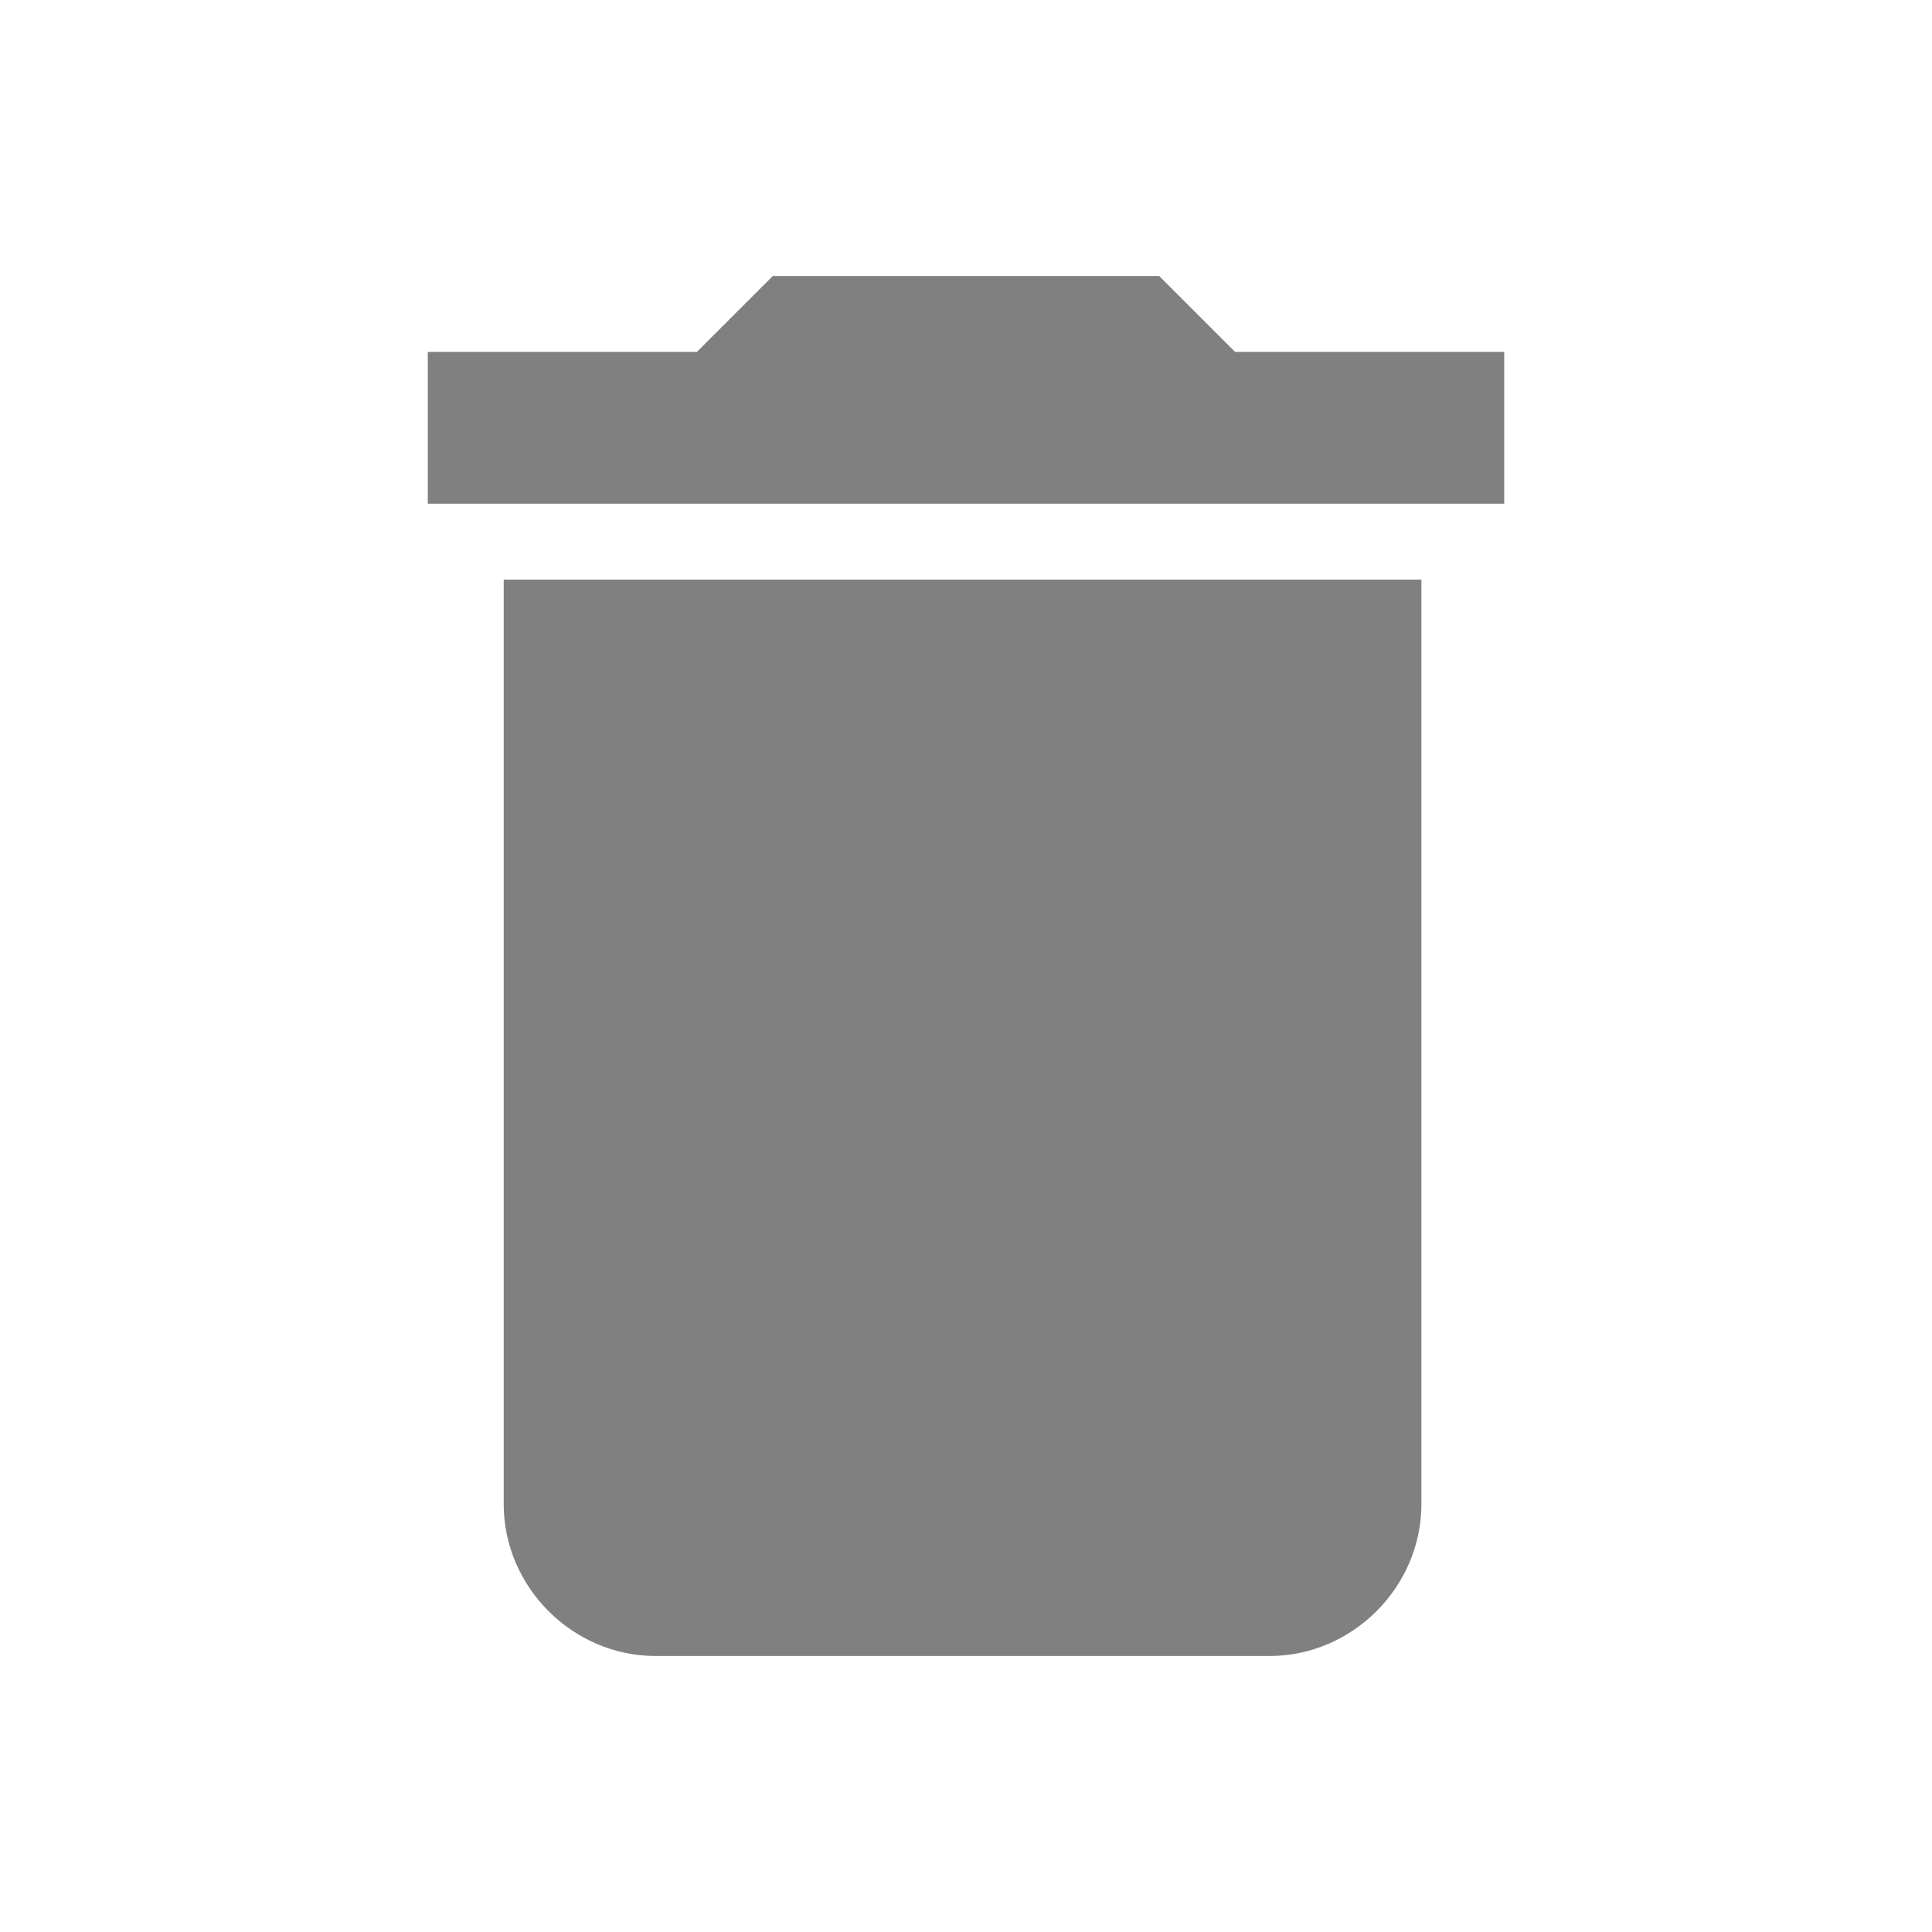
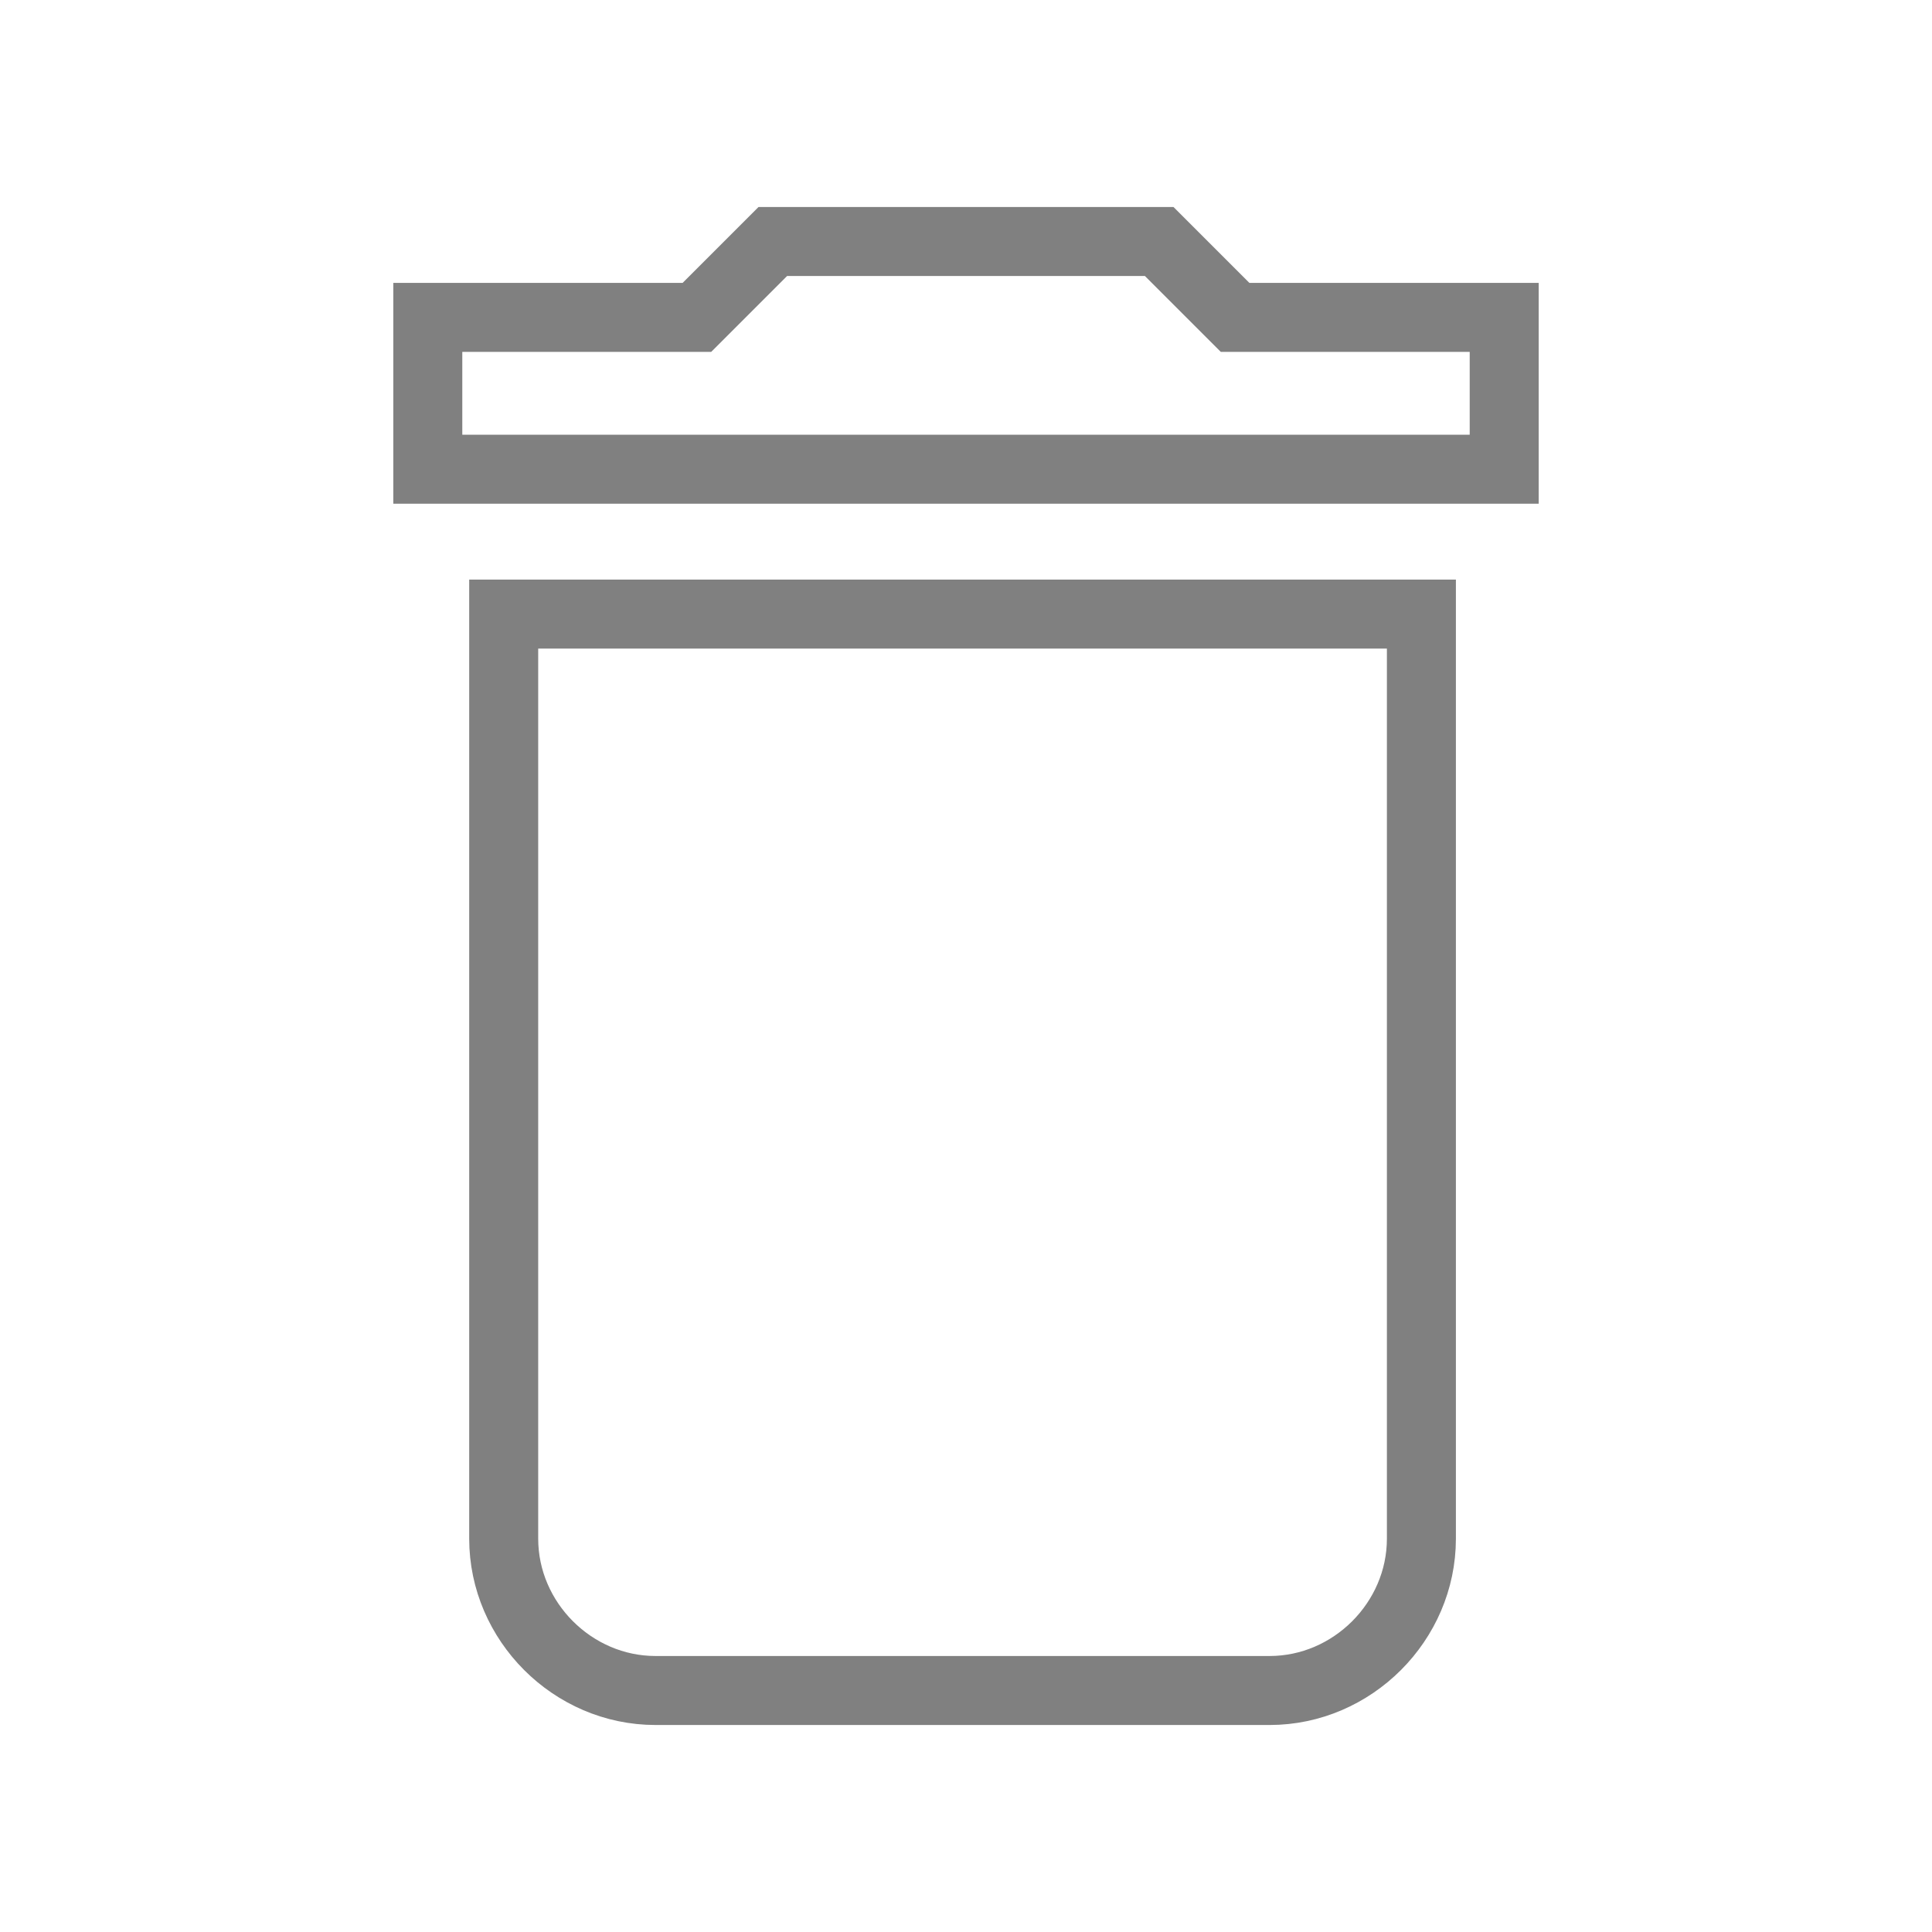
- <svg xmlns="http://www.w3.org/2000/svg" version="1.1" id="Layer_1" x="0px" y="0px" viewBox="27 -9 28 28" style="enable-background:new 27 -9 28 28;" xml:space="preserve">
+ <svg xmlns="http://www.w3.org/2000/svg" version="1.1" id="Layer_1" x="0px" y="0px" viewBox="7 -9 28 28" style="enable-background:new 7 -9 28 28;" xml:space="preserve">
  <style type="text/css">
- 	.st0{fill:#808080;}
+ 	.st0{fill:none;stroke:#808080;stroke-miterlimit:10;}
	.st1{fill:none;}
</style>
-   <path class="st0" d="M34.3,12.8c0,1.2,1,2.2,2.2,2.2h8.9c1.2,0,2.2-1,2.2-2.2V-0.6H34.3V12.8z M48.8-3.9h-3.9L43.8-5h-5.6l-1.1,1.1  h-3.9v2.2h15.6V-3.9z" />
-   <path class="st1" d="M17-19h48v48H17V-19z" />
+   <path class="st0" d="M14.3,13.3c0,1.2,1,2.2,2.2,2.2h8.9c1.2,0,2.2-1,2.2-2.2V-0.1H14.3V13.3z M28.8-4.4h-3.9l-1.1-1.1h-5.6  l-1.1,1.1h-3.9v2.2h15.6C28.8-2.2,28.8-4.4,28.8-4.4z" />
+   <path class="st1" d="M24-28h48v48H24V-28z" />
</svg>
